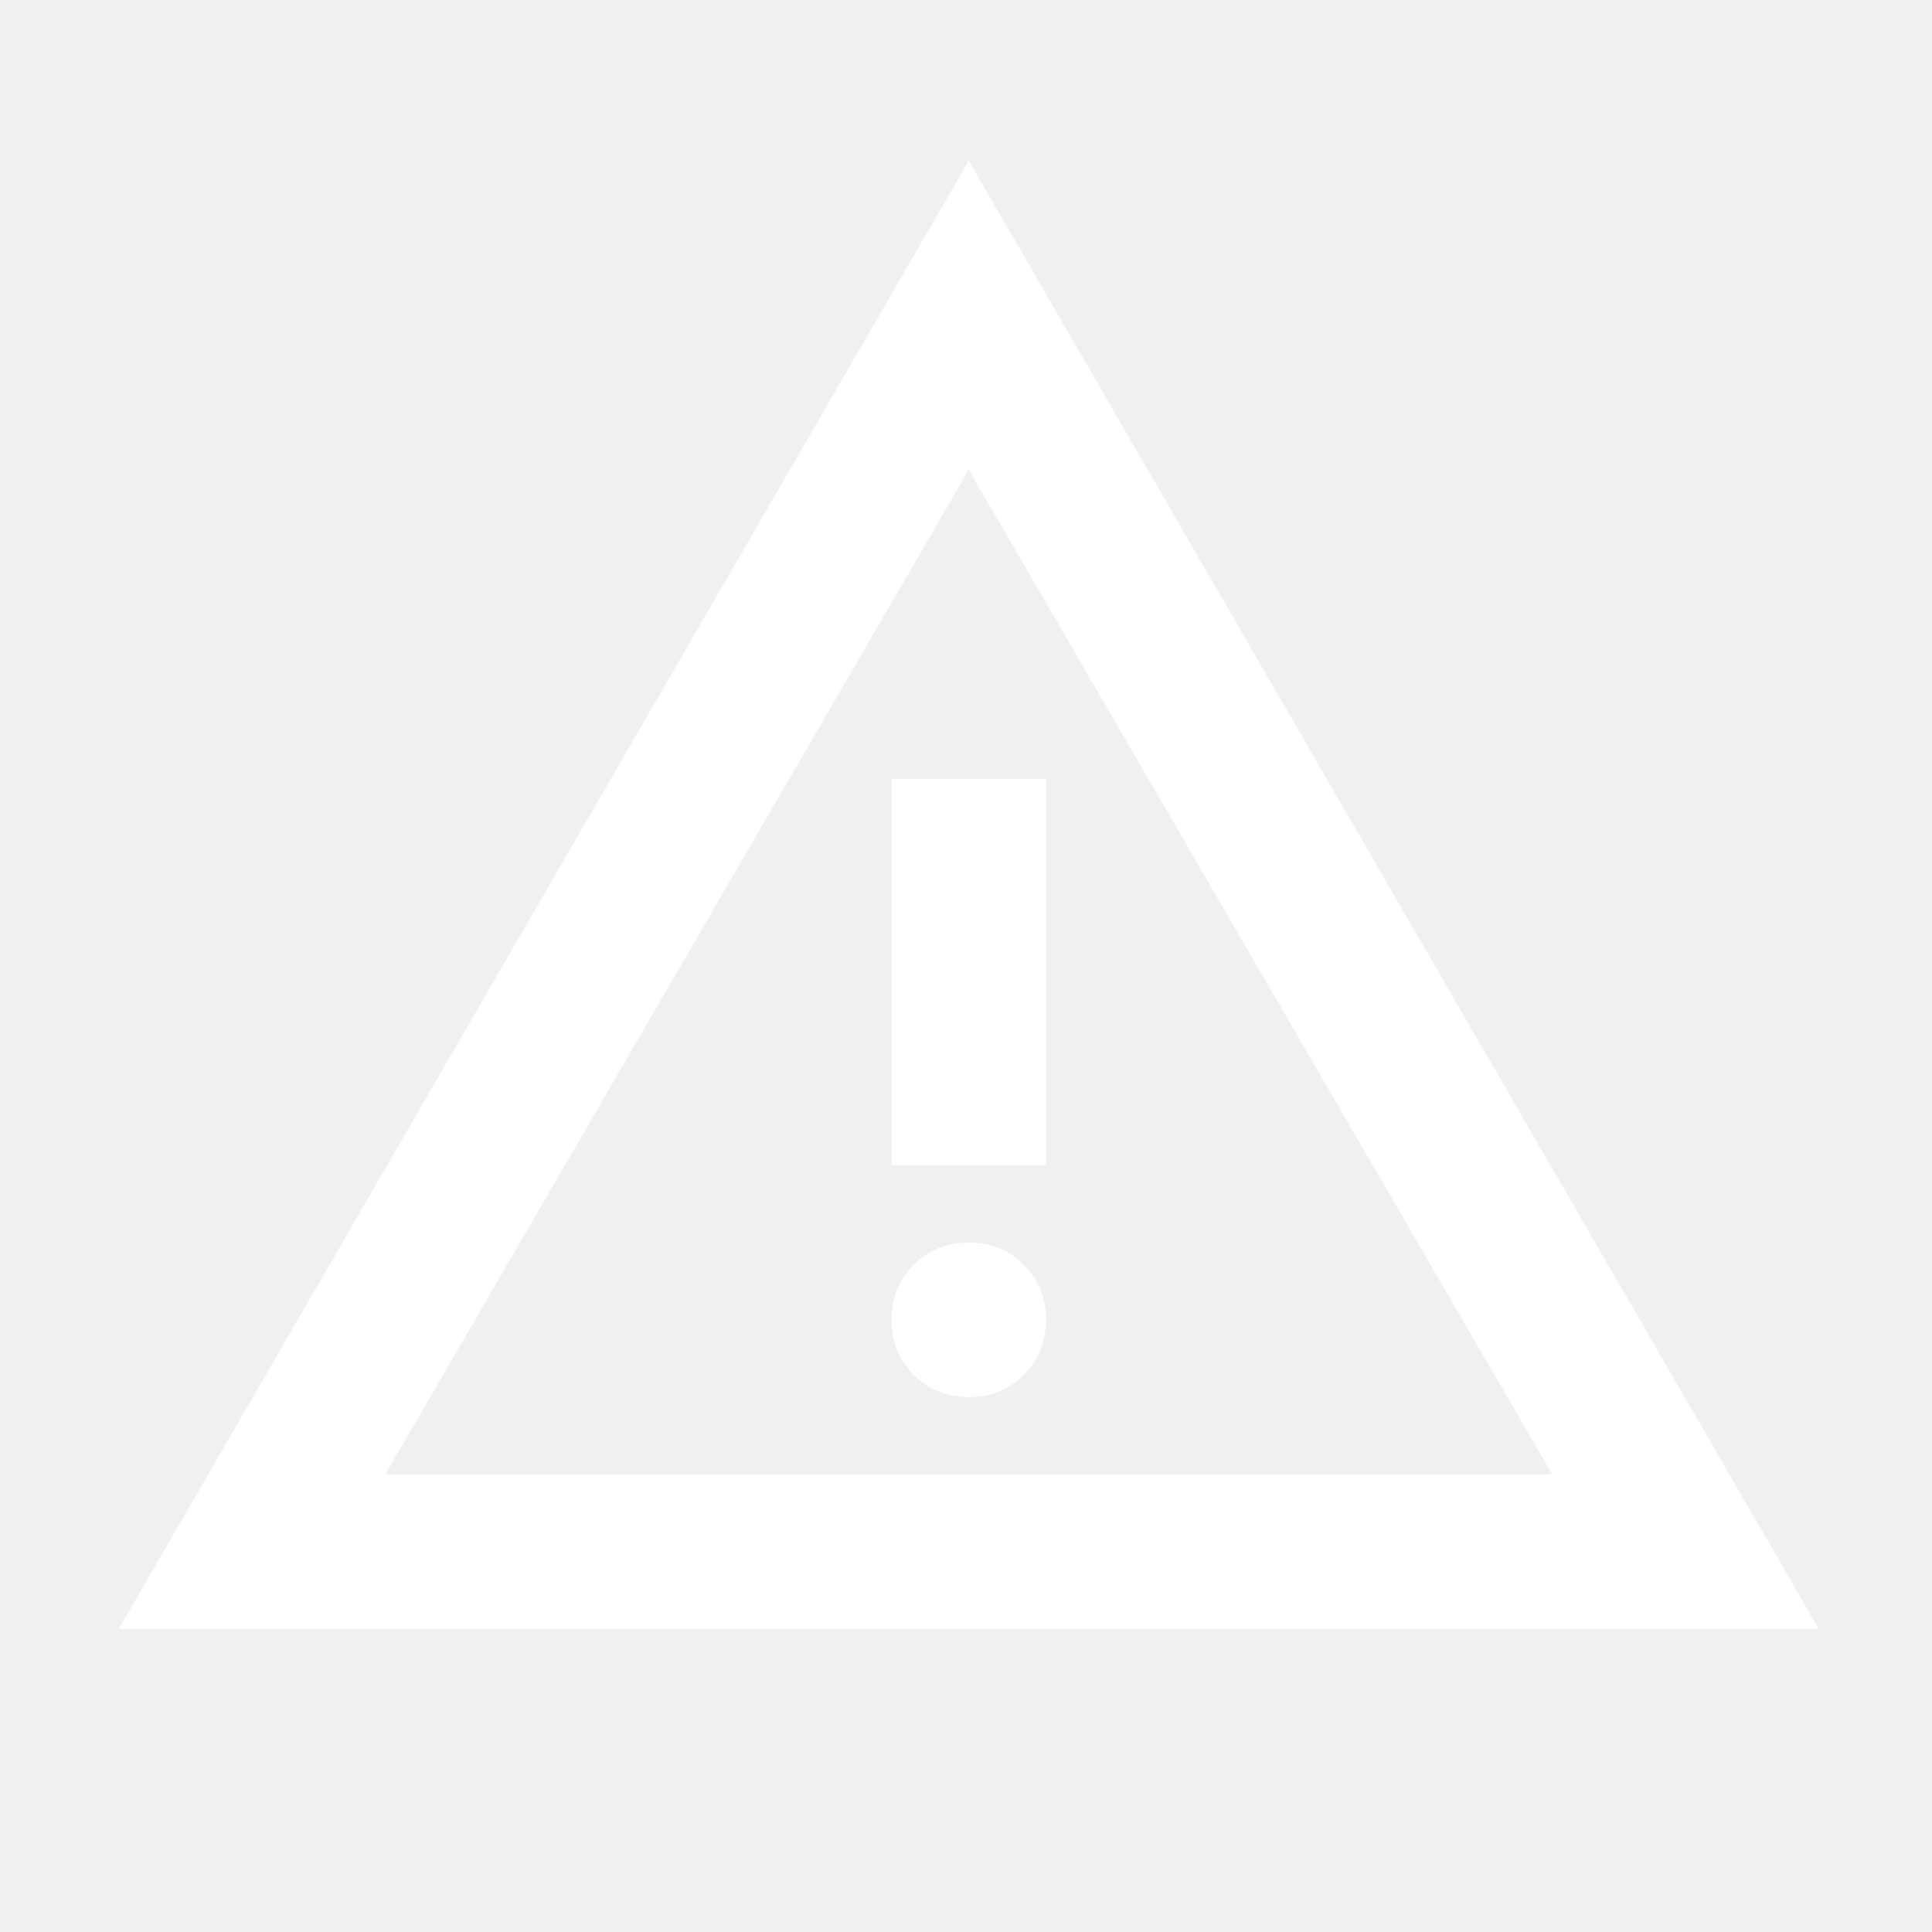
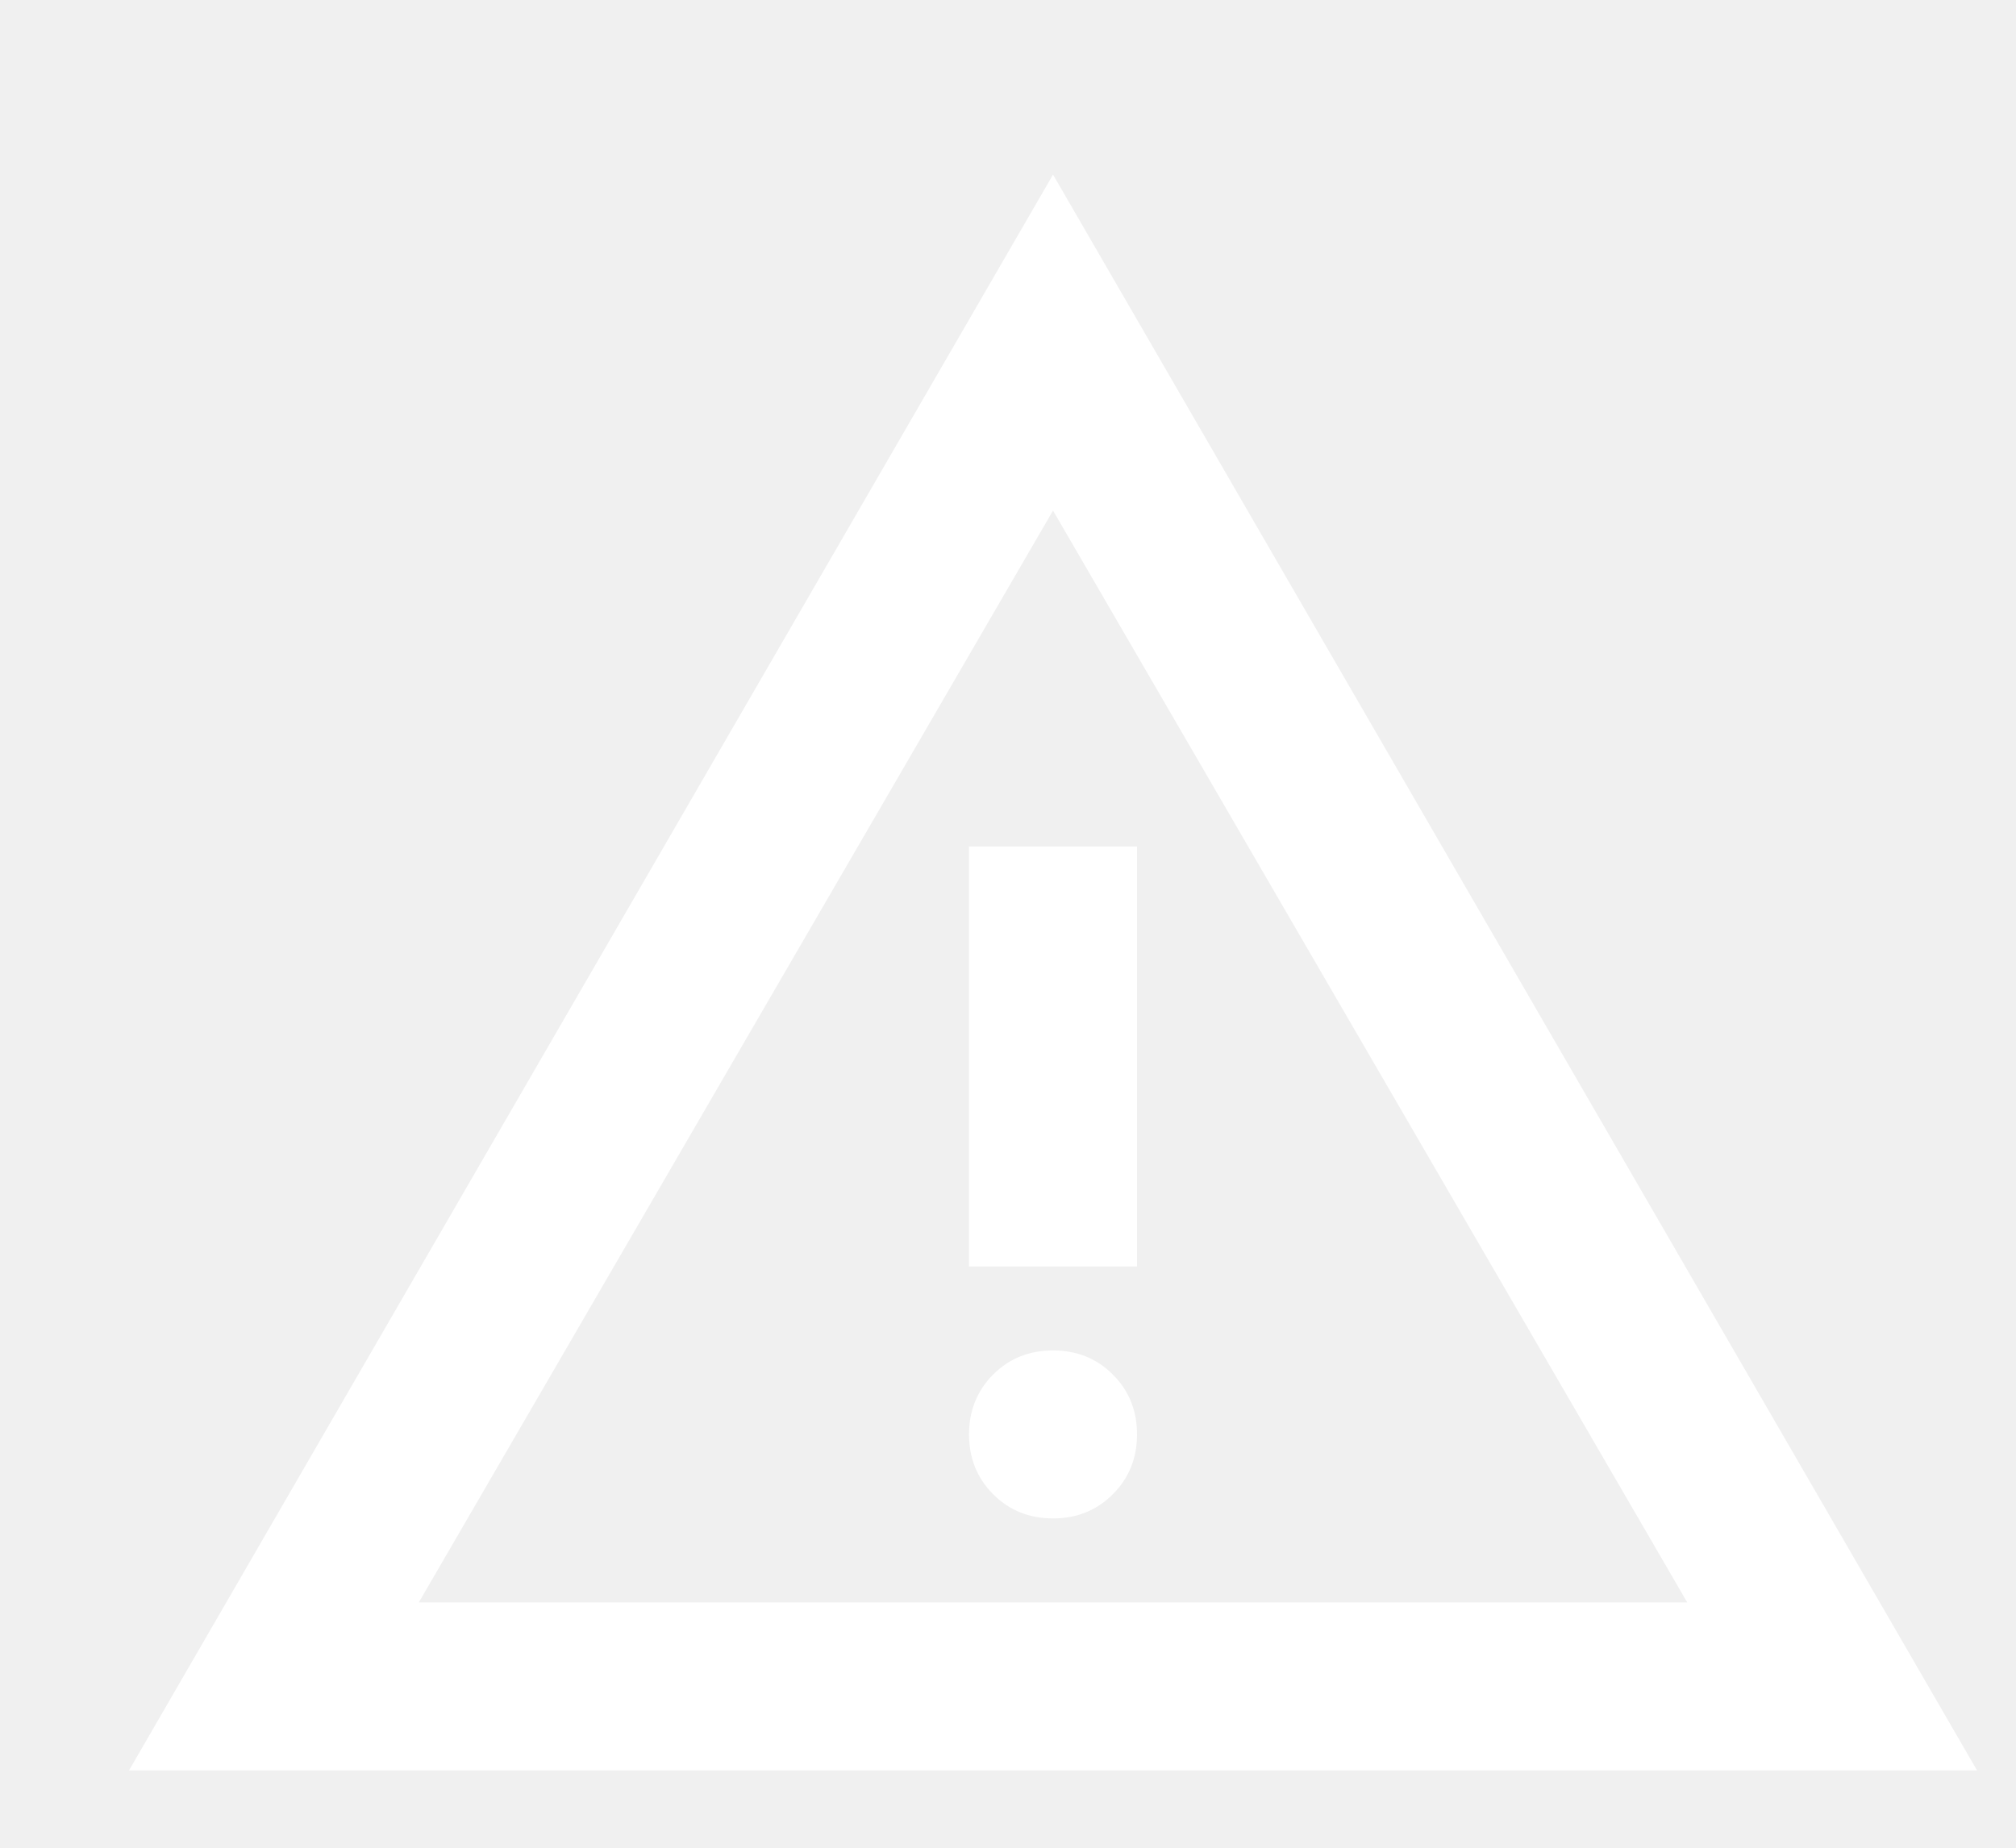
- <svg xmlns="http://www.w3.org/2000/svg" viewBox="0 0 25 25" fill="none">
+ <svg xmlns="http://www.w3.org/2000/svg" viewBox="0 0 24 22" fill="none">
  <path d="M1.536 21.079L12.536 2.079L23.536 21.079H1.536ZM4.986 19.079H20.086L12.536 6.079L4.986 19.079ZM12.536 18.079C12.819 18.079 13.057 17.983 13.248 17.791C13.44 17.599 13.536 17.362 13.536 17.079C13.536 16.795 13.44 16.558 13.248 16.366C13.057 16.174 12.819 16.079 12.536 16.079C12.253 16.079 12.015 16.174 11.823 16.366C11.632 16.558 11.536 16.795 11.536 17.079C11.536 17.362 11.632 17.599 11.823 17.791C12.015 17.983 12.253 18.079 12.536 18.079ZM11.536 15.079H13.536V10.079H11.536V15.079Z" fill="white" />
</svg>
